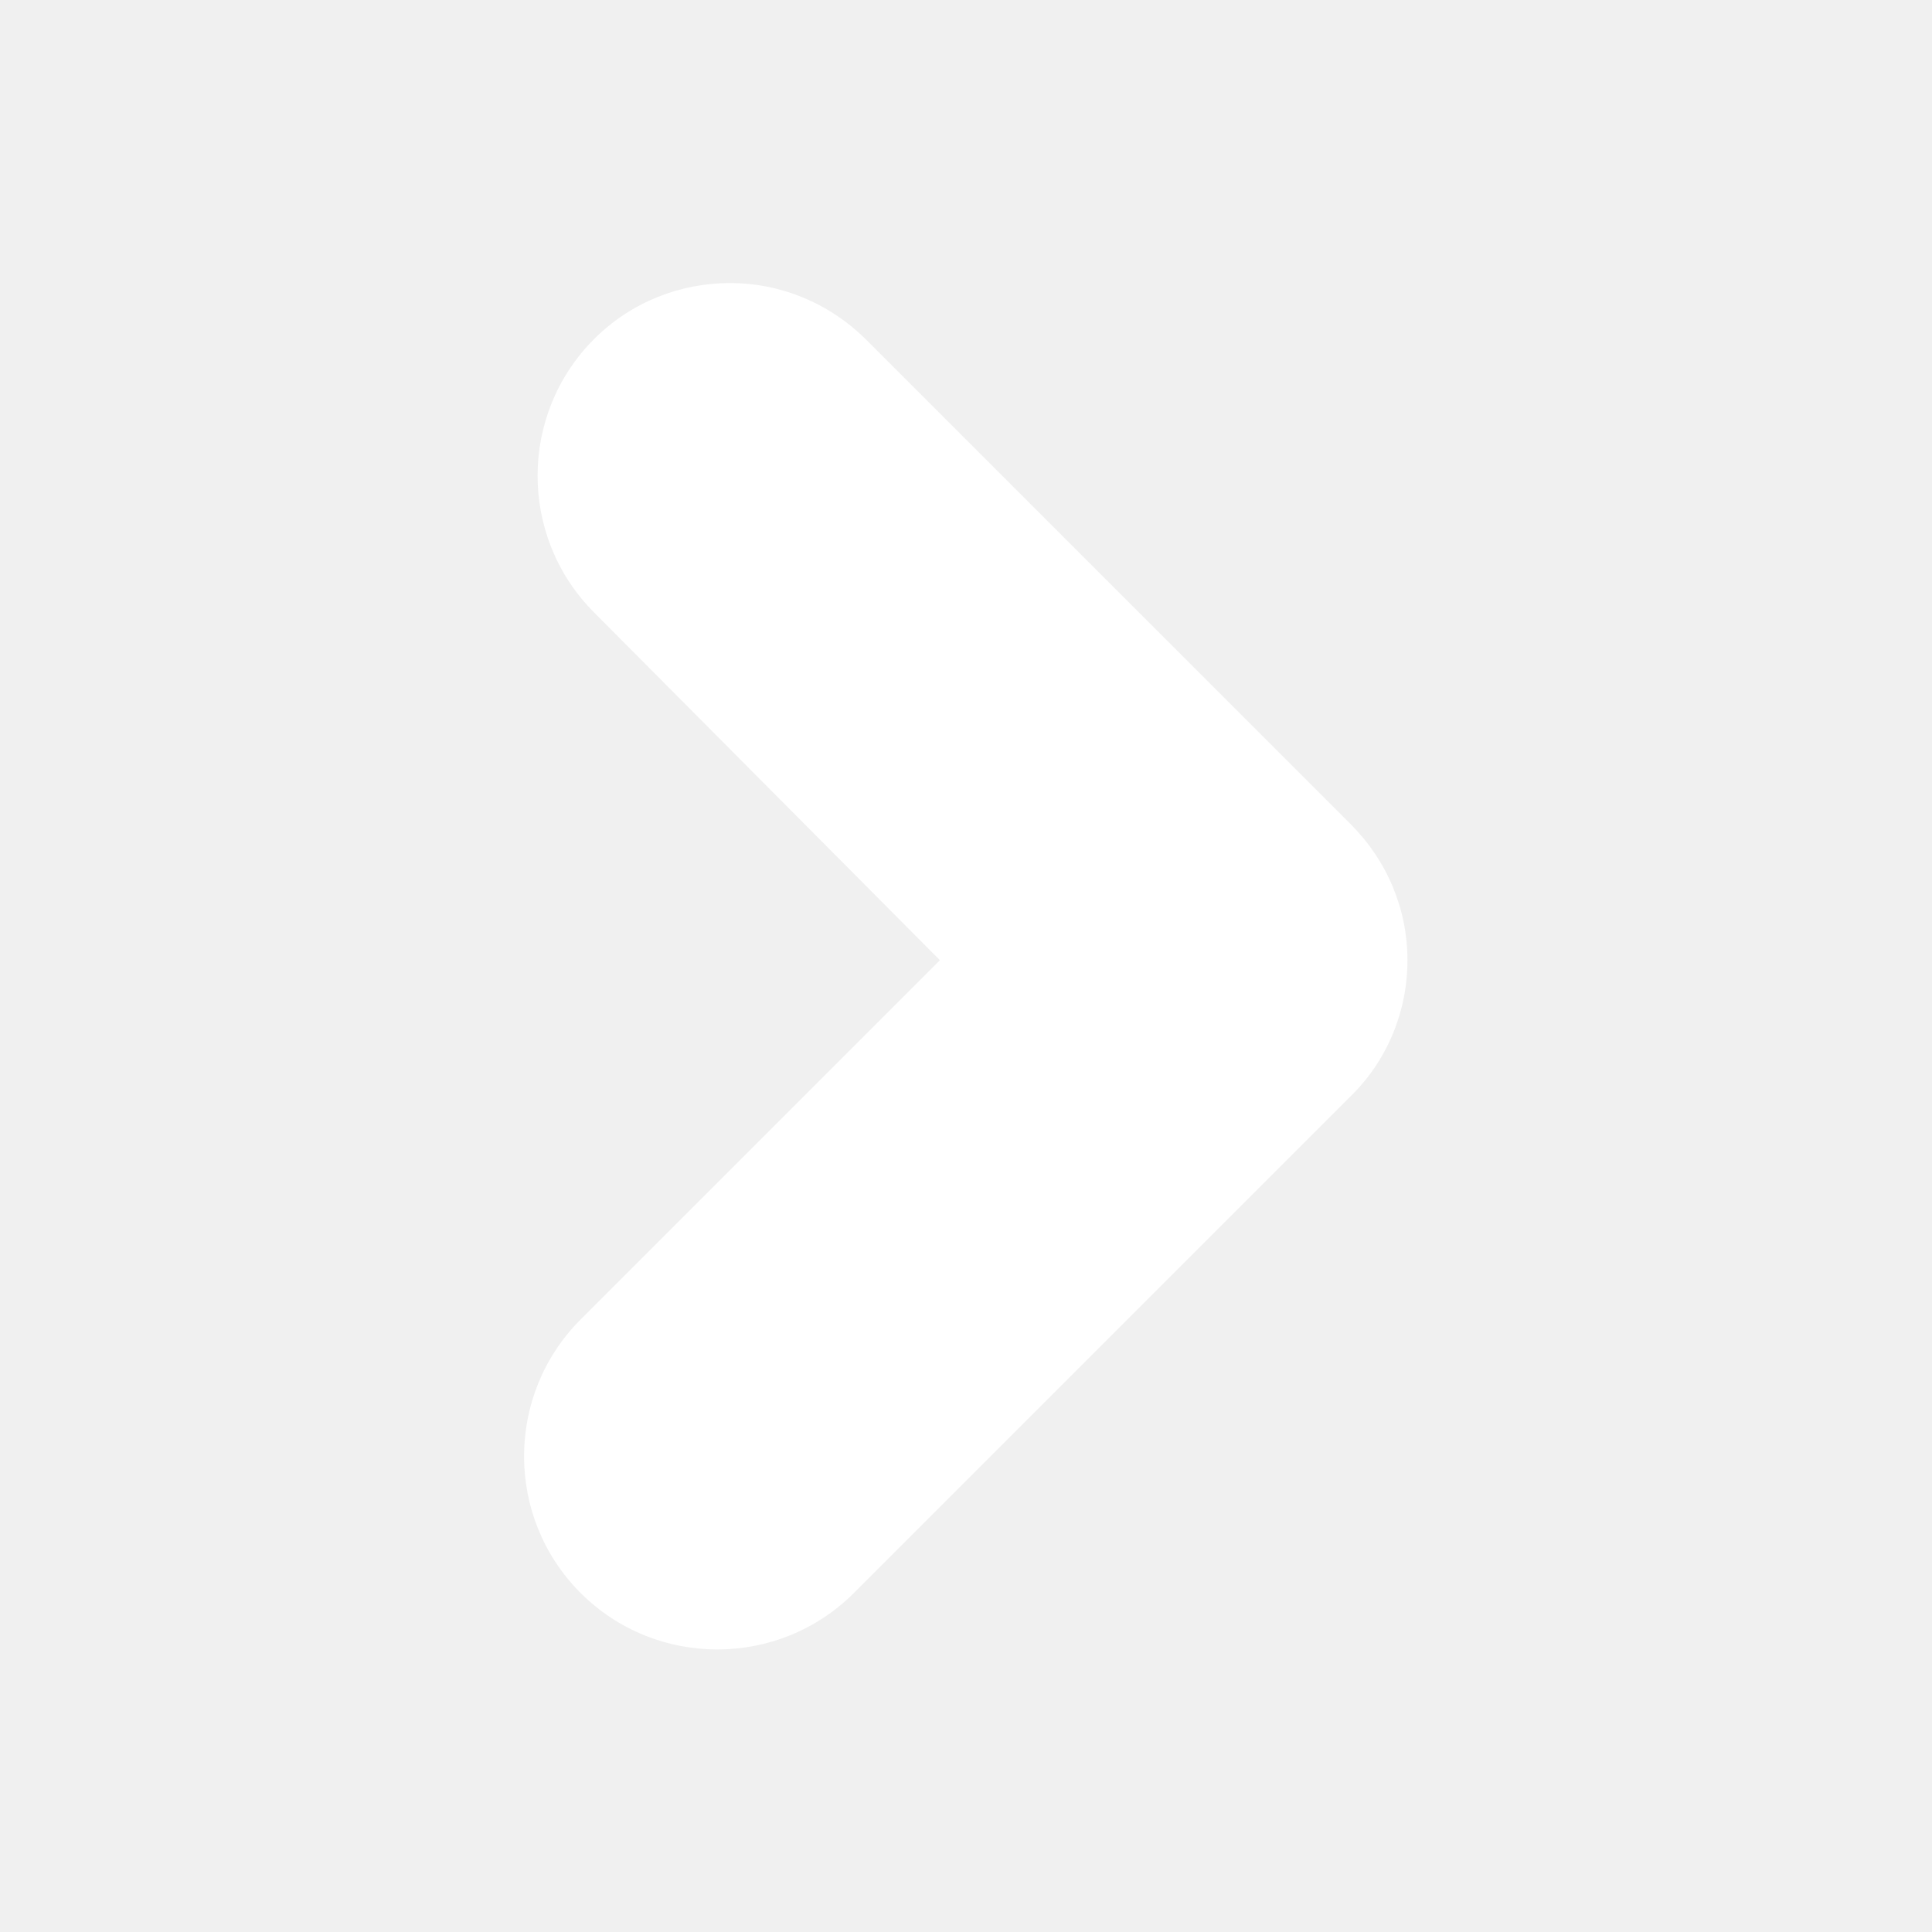
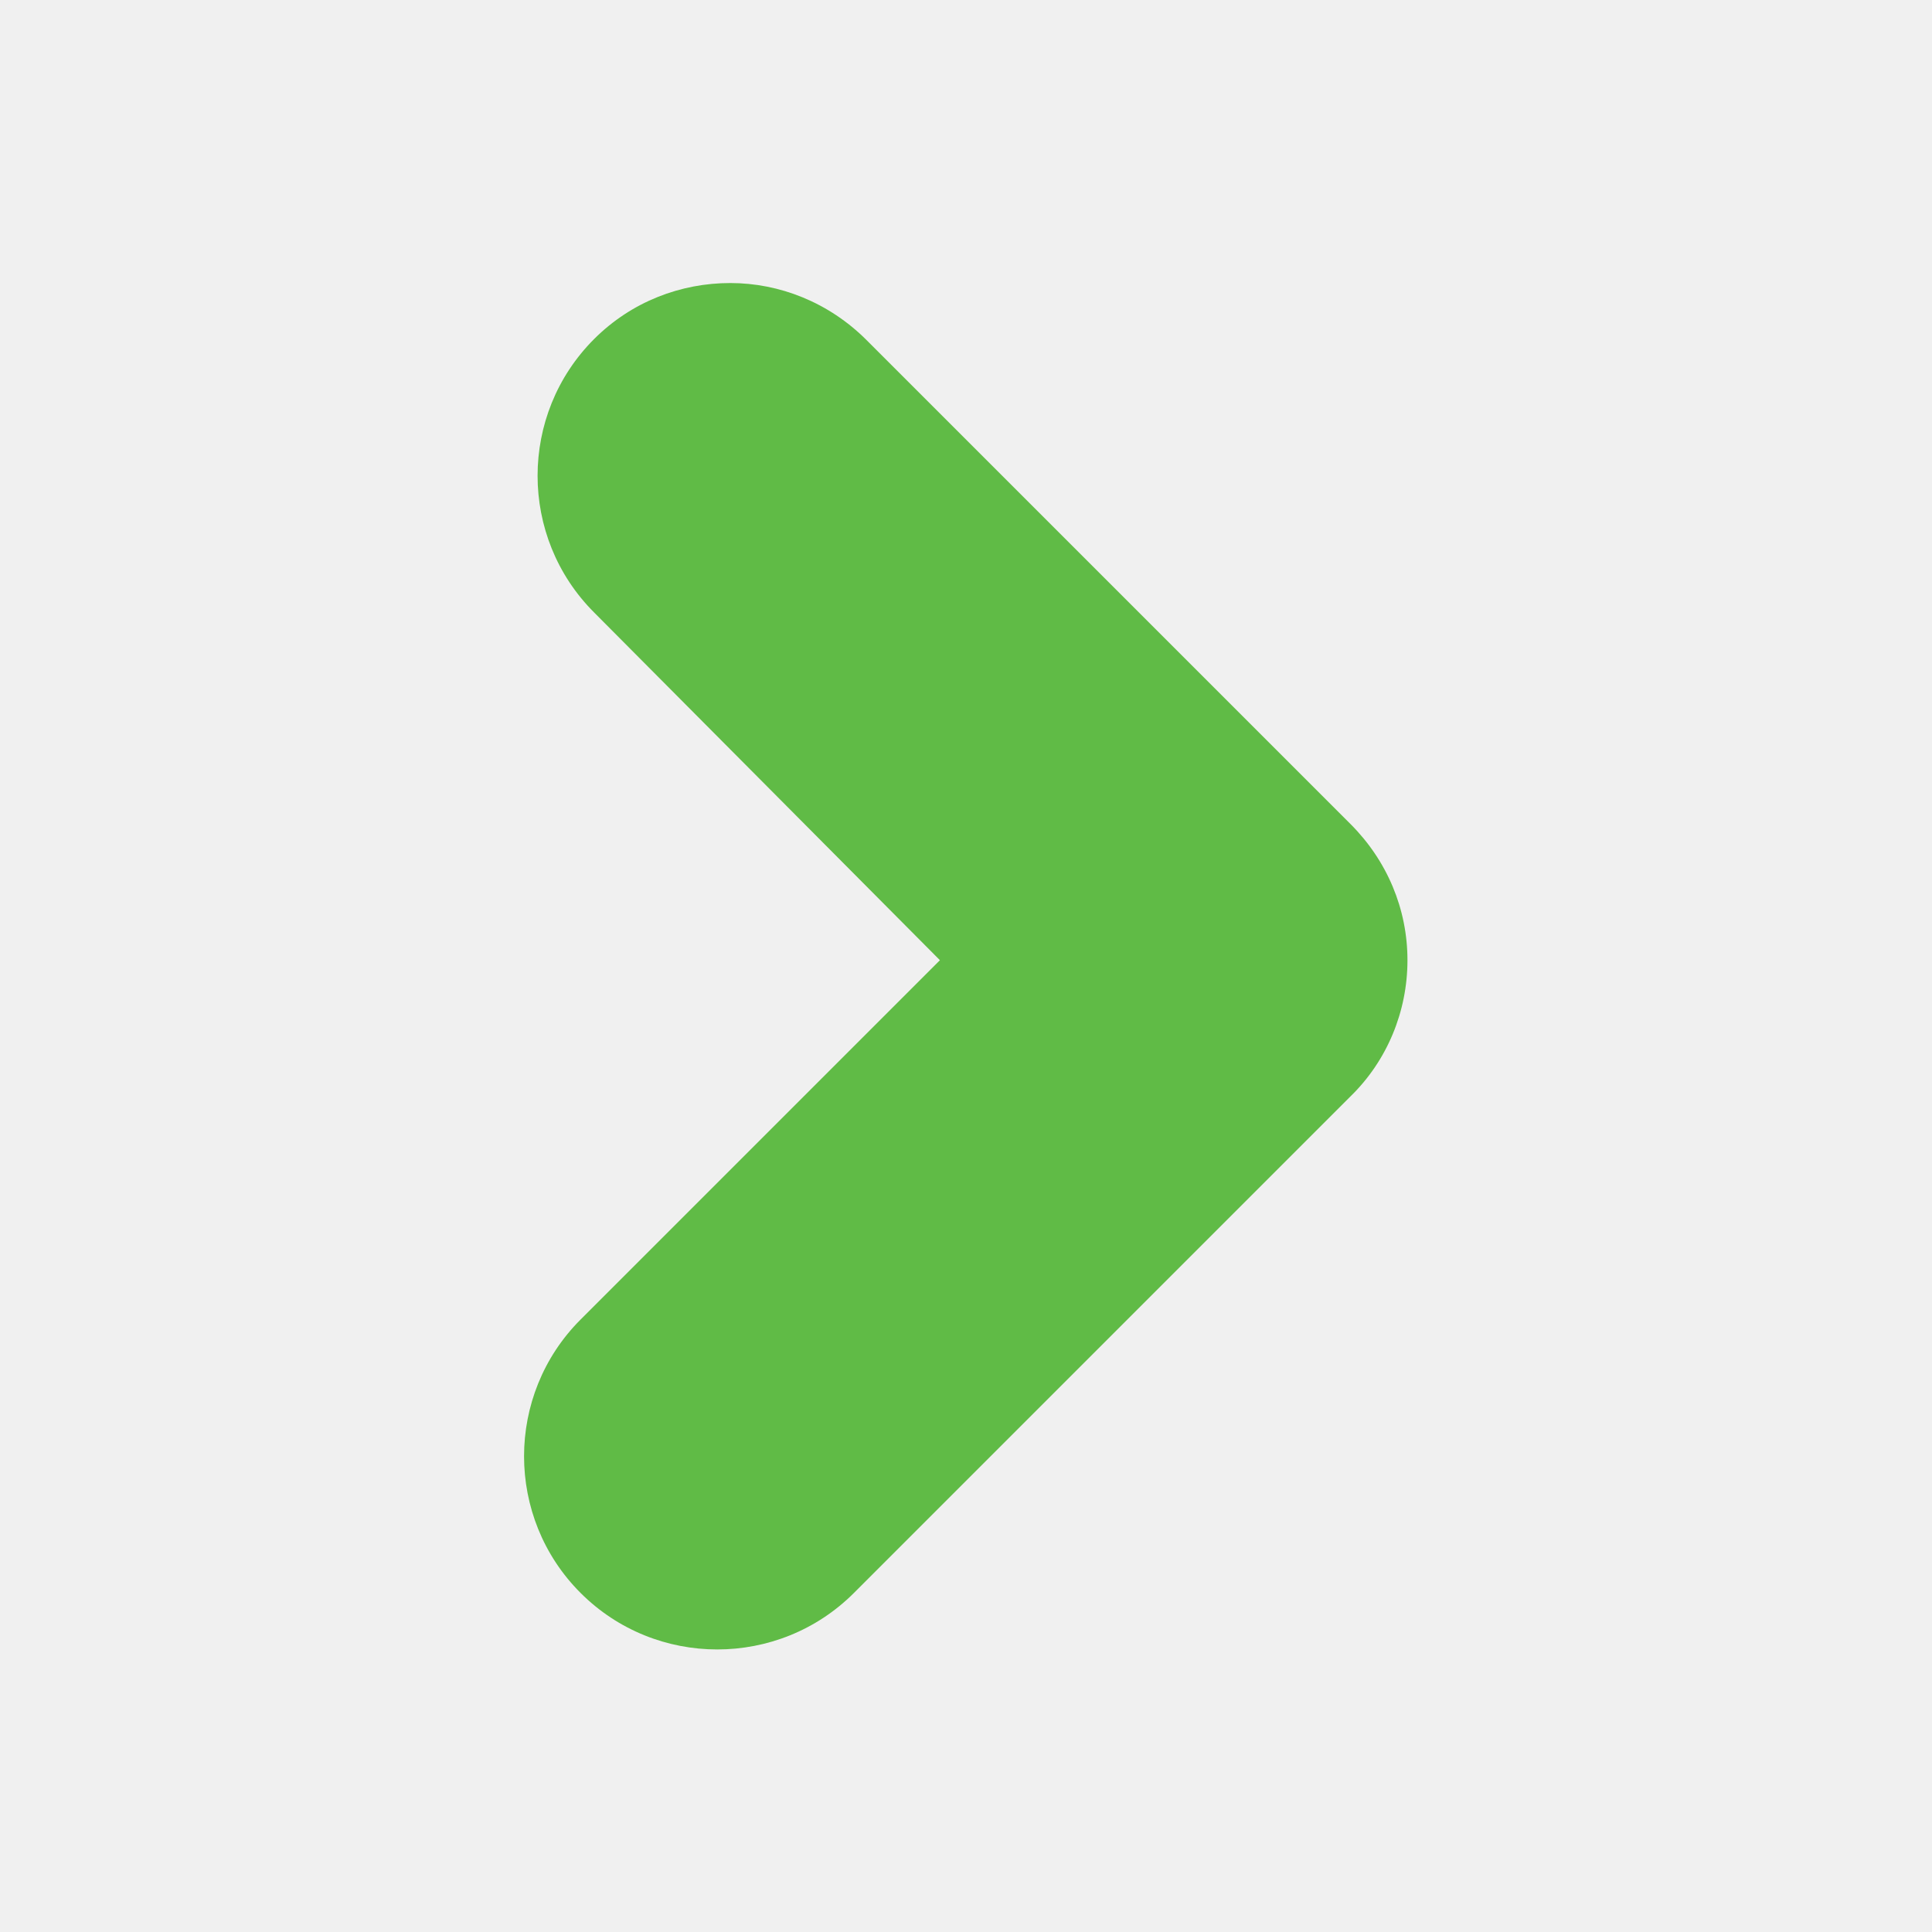
<svg xmlns="http://www.w3.org/2000/svg" version="1.1" id="Layer_1" x="0px" y="0px" width="200px" height="200px" viewBox="-149 151 200 200" enable-background="new -149 151 200 200" xml:space="preserve">
-   <path fill="#FFFFFF" d="M-73.4,180.3c5.1,0,10.2,2,14.1,5.9l50.1,50.1c3.8,3.8,5.9,8.8,5.9,14.1c0,5.3-2.1,10.4-5.9,14.1l-51.4,51.4  c-7.8,7.8-20.5,7.8-28.3,0s-7.8-20.5,0-28.3l37.2-37.2l-35.8-36c-7.8-7.8-7.8-20.5,0-28.3C-83.6,182.2-78.5,180.3-73.4,180.3z" />
+   <path fill="#60BB46" d="M-73.4,180.3c5.1,0,10.2,2,14.1,5.9l50.1,50.1c3.8,3.8,5.9,8.8,5.9,14.1s-2.1,10.4-5.9,14.1l-51.4,51.4  c-7.8,7.8-20.5,7.8-28.3,0s-7.8-20.5,0-28.3l37.2-37.2l-35.8-36c-7.8-7.8-7.8-20.5,0-28.3C-83.6,182.2-78.5,180.3-73.4,180.3z" />
</svg>
